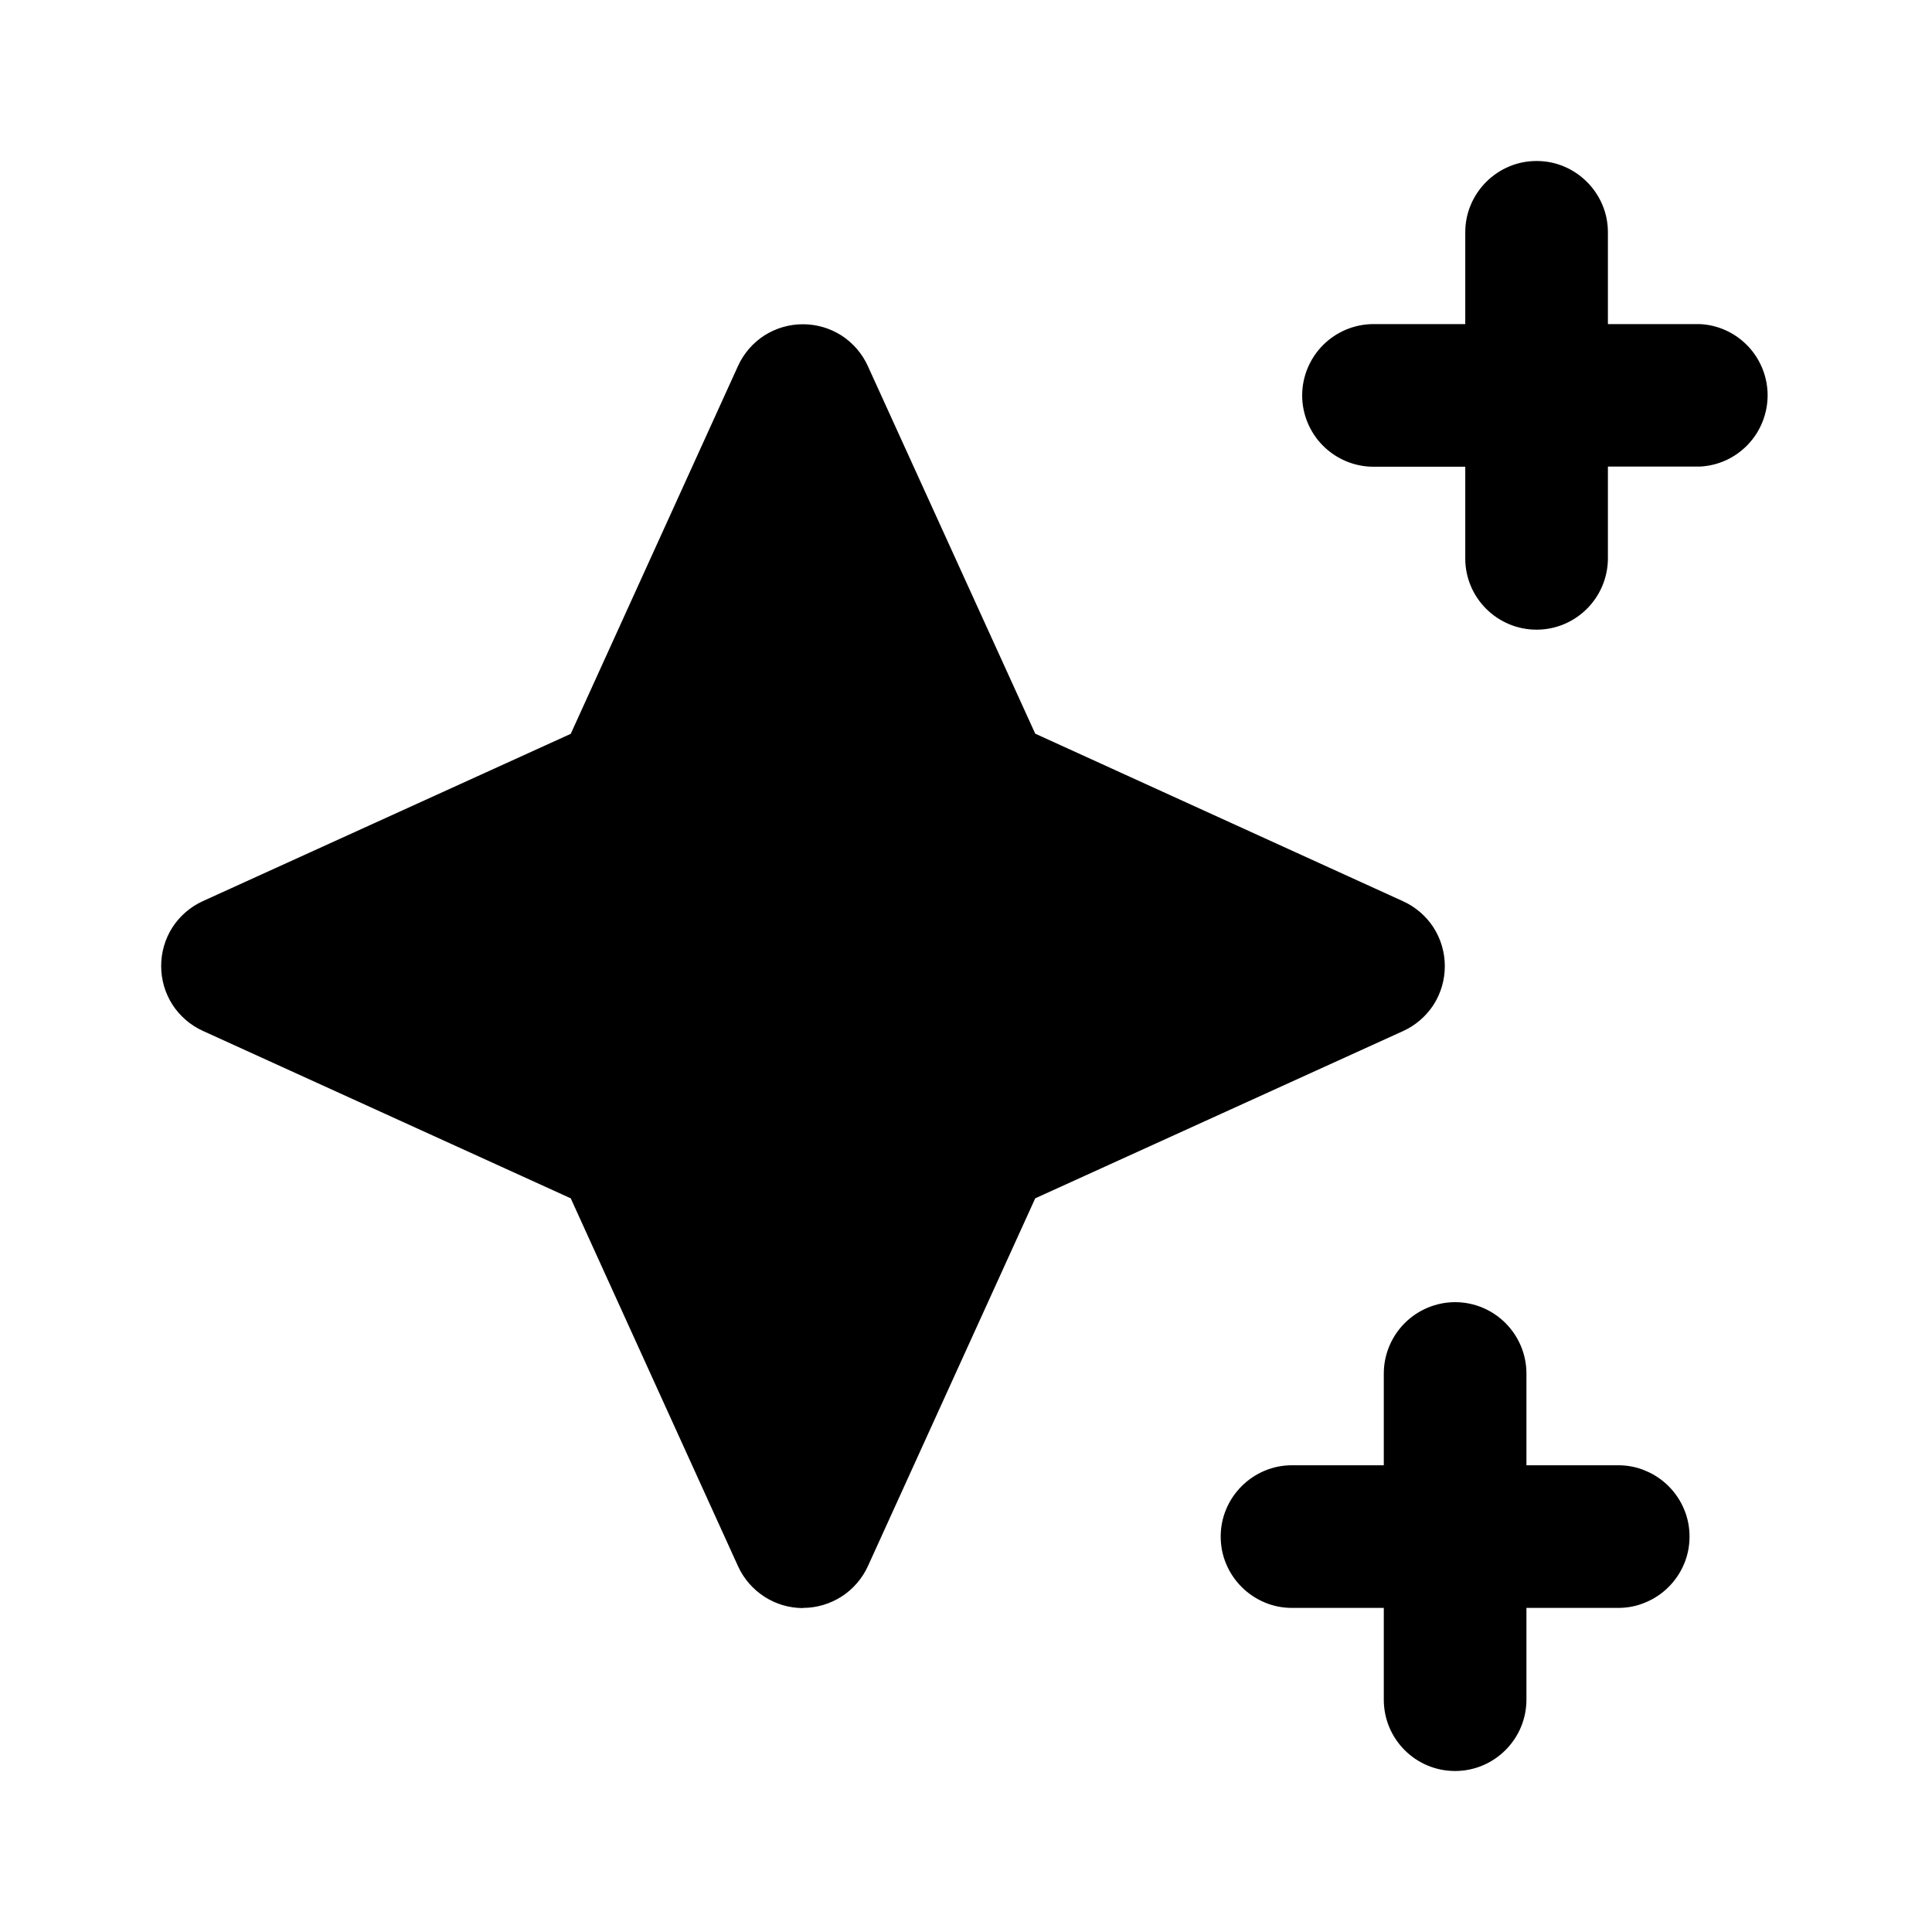
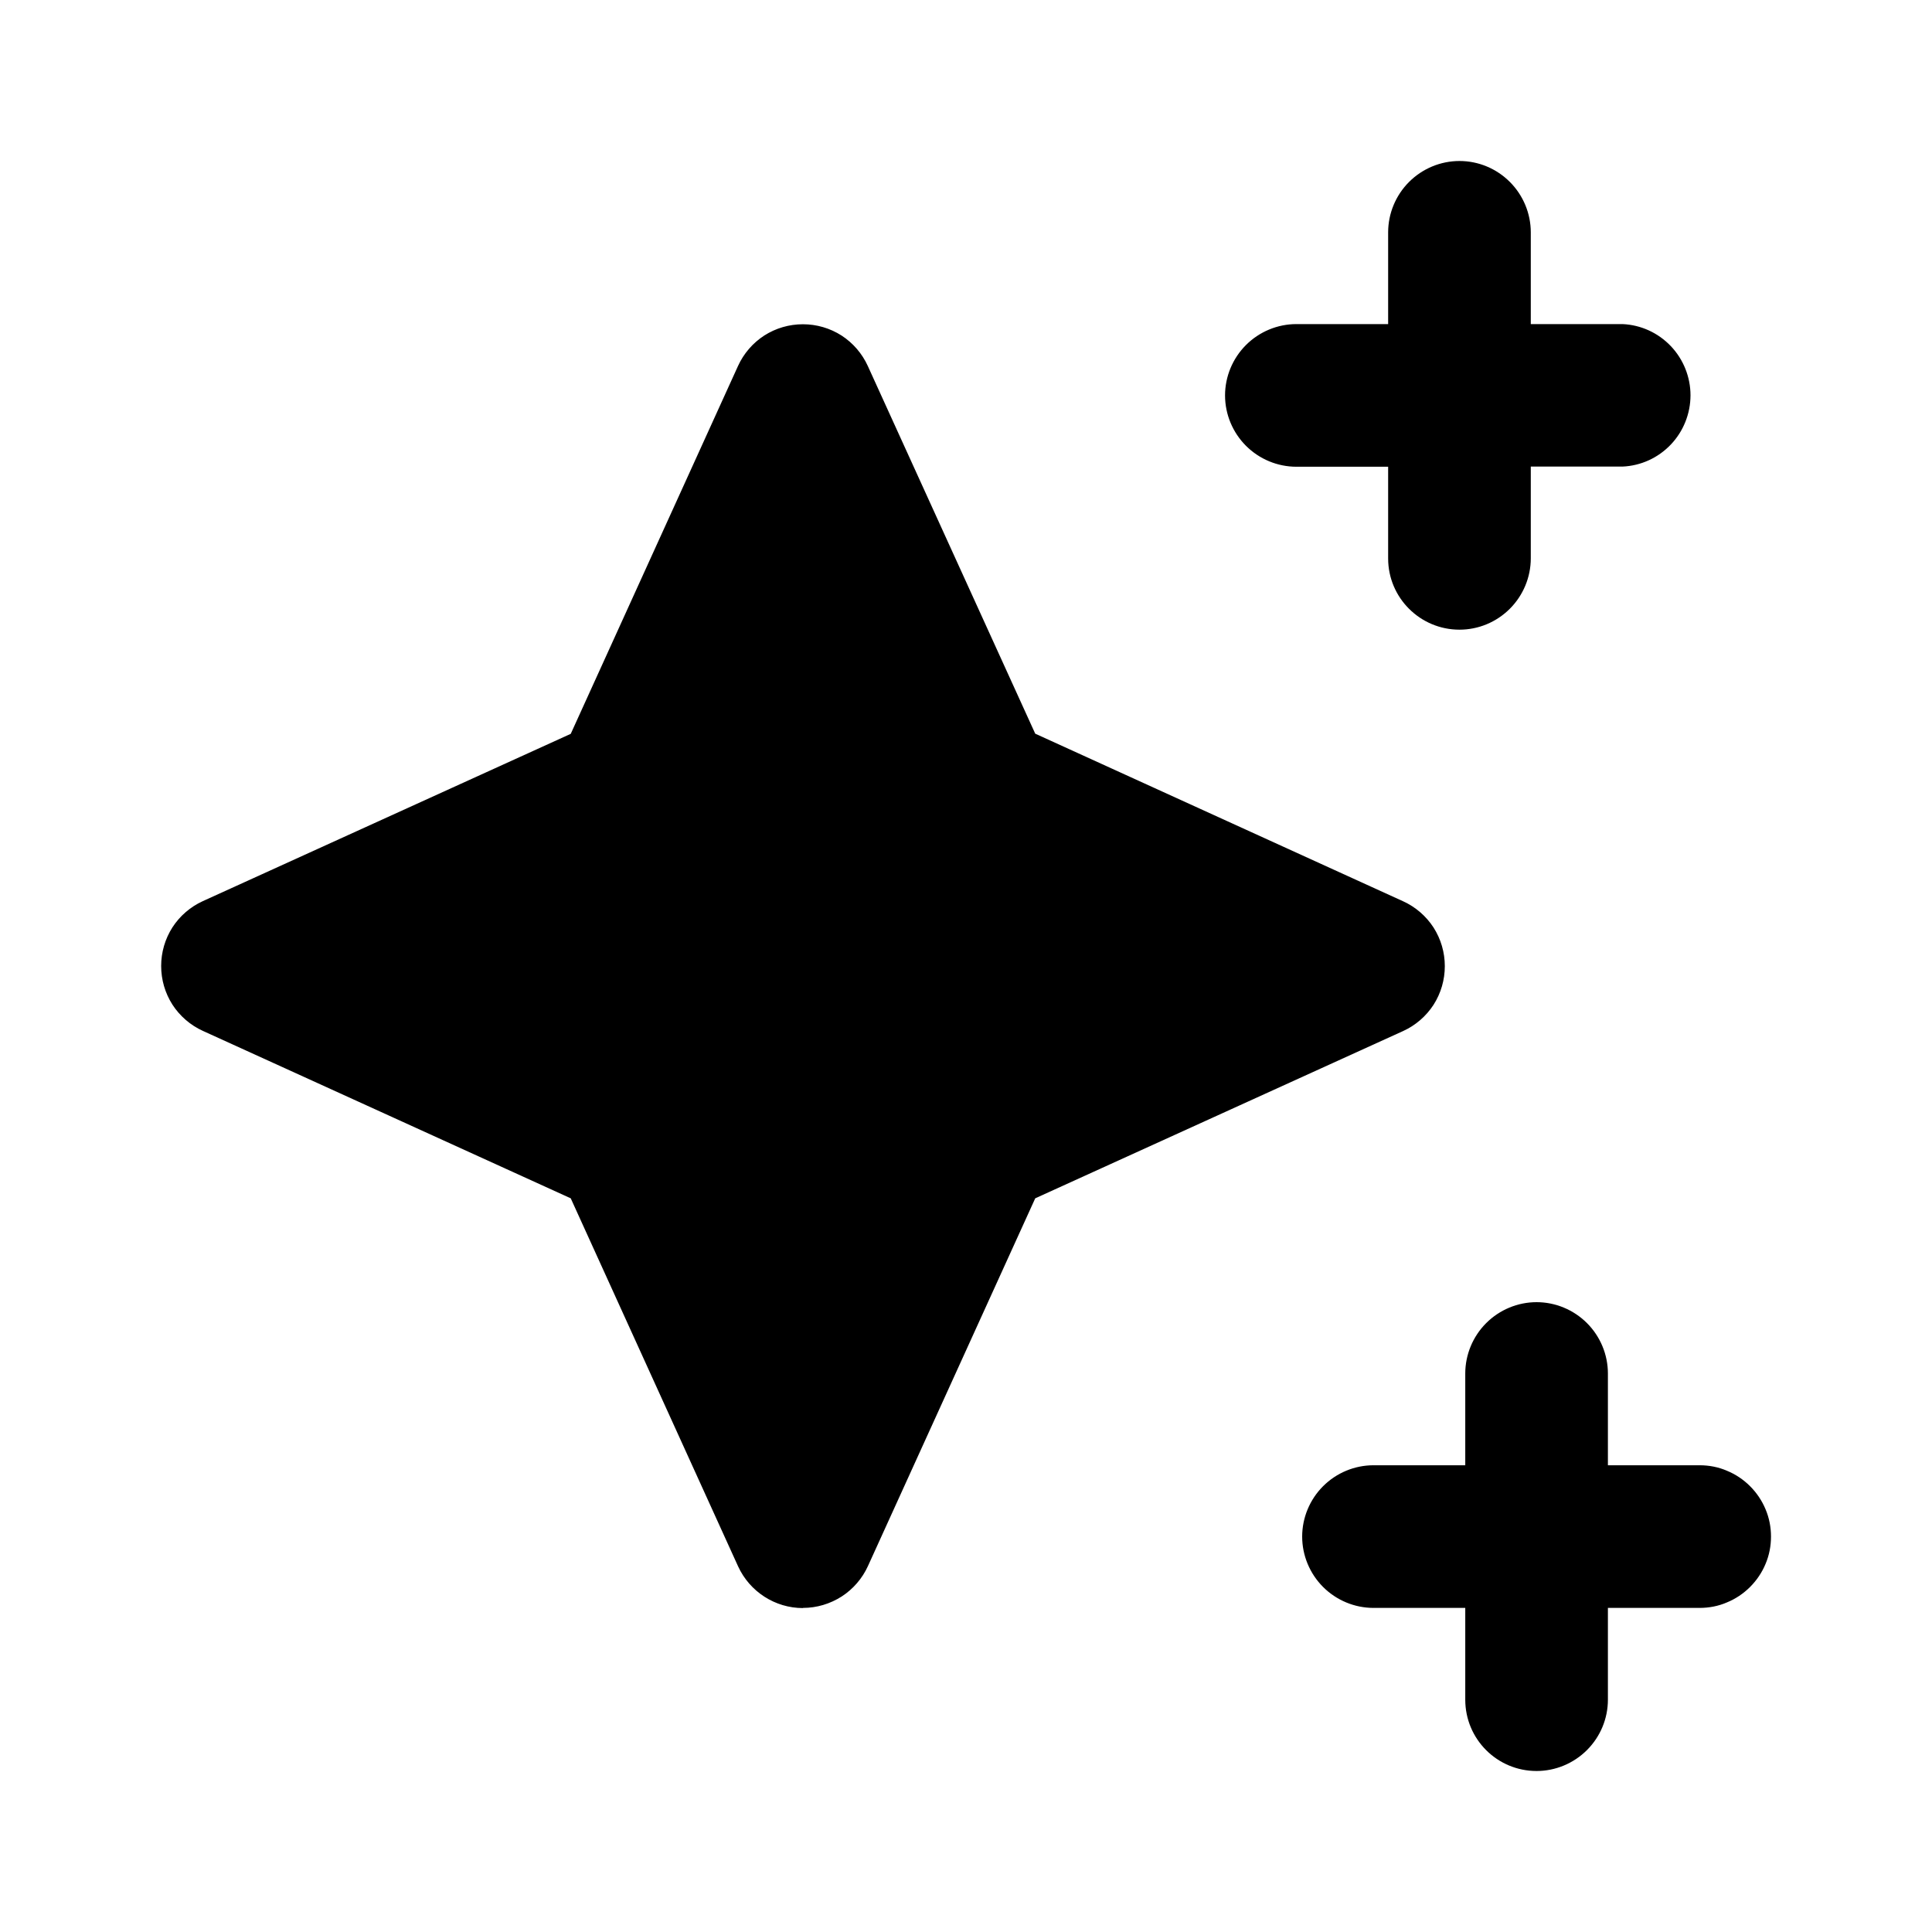
<svg xmlns="http://www.w3.org/2000/svg" width="12" height="12" viewBox="0 0 12 12" fill="none">
-   <path fill-rule="evenodd" clip-rule="evenodd" d="M9.038 11C9.156 11 9.268 10.953 9.351 10.87C9.434 10.787 9.481 10.675 9.481 10.557V9.987H10.051C10.109 9.987 10.167 9.976 10.22 9.953C10.274 9.931 10.323 9.898 10.364 9.857C10.405 9.816 10.438 9.767 10.46 9.714C10.483 9.66 10.494 9.602 10.494 9.544C10.494 9.486 10.483 9.428 10.46 9.374C10.438 9.321 10.405 9.272 10.364 9.231C10.323 9.19 10.274 9.157 10.22 9.135C10.167 9.112 10.109 9.101 10.051 9.101H9.481V8.531C9.481 8.414 9.434 8.301 9.351 8.218C9.268 8.135 9.156 8.088 9.038 8.088C8.921 8.088 8.808 8.135 8.725 8.218C8.642 8.301 8.595 8.414 8.595 8.531V9.101H8.025C7.967 9.101 7.909 9.112 7.855 9.135C7.802 9.157 7.753 9.19 7.712 9.231C7.671 9.272 7.638 9.321 7.616 9.374C7.593 9.428 7.582 9.486 7.582 9.544C7.582 9.602 7.593 9.66 7.616 9.714C7.638 9.767 7.671 9.816 7.712 9.857C7.753 9.898 7.802 9.931 7.855 9.953C7.909 9.976 7.967 9.987 8.025 9.987H8.595V10.557C8.595 10.802 8.793 11 9.038 11ZM4.988 9.987C5.073 9.987 5.156 9.962 5.228 9.916C5.299 9.87 5.356 9.804 5.391 9.727L6.43 7.443L8.715 6.404C8.792 6.369 8.858 6.312 8.904 6.241C8.95 6.169 8.974 6.086 8.974 6.001C8.974 5.916 8.95 5.833 8.904 5.761C8.858 5.69 8.792 5.633 8.715 5.598L6.43 4.557L5.39 2.273C5.355 2.196 5.298 2.13 5.227 2.084C5.155 2.038 5.072 2.014 4.987 2.014C4.902 2.014 4.819 2.038 4.747 2.084C4.676 2.13 4.619 2.196 4.584 2.273L3.545 4.558L1.26 5.597C1.183 5.632 1.117 5.689 1.071 5.76C1.025 5.832 1.001 5.915 1.001 6C1.001 6.085 1.025 6.168 1.071 6.24C1.117 6.311 1.183 6.368 1.26 6.403L3.545 7.443L4.584 9.728C4.656 9.886 4.814 9.988 4.987 9.988L4.988 9.987ZM9.544 3.911C9.662 3.911 9.774 3.864 9.857 3.781C9.94 3.698 9.987 3.585 9.987 3.468V2.898H10.557C10.671 2.893 10.778 2.844 10.857 2.761C10.935 2.679 10.979 2.569 10.979 2.455C10.979 2.342 10.935 2.232 10.857 2.15C10.778 2.067 10.671 2.018 10.557 2.013H9.987V1.443C9.987 1.385 9.976 1.327 9.953 1.273C9.931 1.22 9.898 1.171 9.857 1.13C9.816 1.089 9.767 1.056 9.714 1.034C9.66 1.011 9.602 1 9.544 1C9.486 1 9.428 1.011 9.374 1.034C9.321 1.056 9.272 1.089 9.231 1.13C9.19 1.171 9.157 1.22 9.135 1.273C9.112 1.327 9.101 1.385 9.101 1.443V2.013H8.531C8.414 2.013 8.301 2.06 8.218 2.143C8.135 2.226 8.088 2.339 8.088 2.456C8.088 2.573 8.135 2.686 8.218 2.769C8.301 2.852 8.414 2.899 8.531 2.899H9.101V3.469C9.101 3.713 9.3 3.911 9.544 3.911Z" fill="black" />
+   <path fill-rule="evenodd" clip-rule="evenodd" d="M9.544 11C9.661 11 9.774 10.953 9.857 10.87C9.94 10.787 9.987 10.675 9.987 10.557V9.987H10.557C10.615 9.987 10.673 9.976 10.726 9.953C10.78 9.931 10.829 9.898 10.87 9.857C10.911 9.816 10.944 9.767 10.966 9.714C10.989 9.66 11 9.602 11 9.544C11 9.486 10.989 9.428 10.966 9.374C10.944 9.321 10.911 9.272 10.87 9.231C10.829 9.19 10.78 9.157 10.726 9.135C10.673 9.112 10.615 9.101 10.557 9.101H9.987V8.531C9.987 8.414 9.94 8.301 9.857 8.218C9.774 8.135 9.661 8.088 9.544 8.088C9.427 8.088 9.314 8.135 9.231 8.218C9.148 8.301 9.101 8.414 9.101 8.531V9.101H8.531C8.414 9.101 8.301 9.148 8.218 9.231C8.135 9.314 8.088 9.427 8.088 9.544C8.088 9.661 8.135 9.774 8.218 9.857C8.301 9.94 8.414 9.987 8.531 9.987H9.101V10.557C9.101 10.802 9.299 11 9.544 11ZM4.988 9.987C5.073 9.987 5.156 9.962 5.228 9.916C5.299 9.87 5.356 9.804 5.391 9.727L6.43 7.443L8.715 6.404C8.792 6.369 8.858 6.312 8.904 6.241C8.95 6.169 8.974 6.086 8.974 6.001C8.974 5.916 8.95 5.833 8.904 5.761C8.858 5.69 8.792 5.633 8.715 5.598L6.43 4.557L5.39 2.273C5.355 2.196 5.298 2.13 5.227 2.084C5.155 2.038 5.072 2.014 4.987 2.014C4.902 2.014 4.819 2.038 4.747 2.084C4.676 2.13 4.619 2.196 4.584 2.273L3.545 4.558L1.26 5.597C1.183 5.632 1.117 5.689 1.071 5.76C1.025 5.832 1.001 5.915 1.001 6C1.001 6.085 1.025 6.168 1.071 6.24C1.117 6.311 1.183 6.368 1.26 6.403L3.545 7.443L4.584 9.728C4.656 9.886 4.814 9.988 4.987 9.988L4.988 9.987ZM9.065 3.911C9.183 3.911 9.295 3.864 9.378 3.781C9.461 3.698 9.508 3.585 9.508 3.468V2.898H10.078C10.192 2.893 10.299 2.844 10.378 2.761C10.456 2.679 10.5 2.569 10.5 2.455C10.5 2.342 10.456 2.232 10.378 2.15C10.299 2.067 10.192 2.018 10.078 2.013H9.508V1.443C9.508 1.326 9.461 1.213 9.378 1.13C9.295 1.047 9.183 1 9.065 1C8.948 1 8.835 1.047 8.752 1.13C8.669 1.213 8.622 1.326 8.622 1.443V2.013H8.052C7.935 2.013 7.822 2.06 7.739 2.143C7.656 2.226 7.609 2.339 7.609 2.456C7.609 2.573 7.656 2.686 7.739 2.769C7.822 2.852 7.935 2.899 8.052 2.899H8.622V3.469C8.622 3.713 8.821 3.911 9.065 3.911Z" fill="black" />
</svg>
